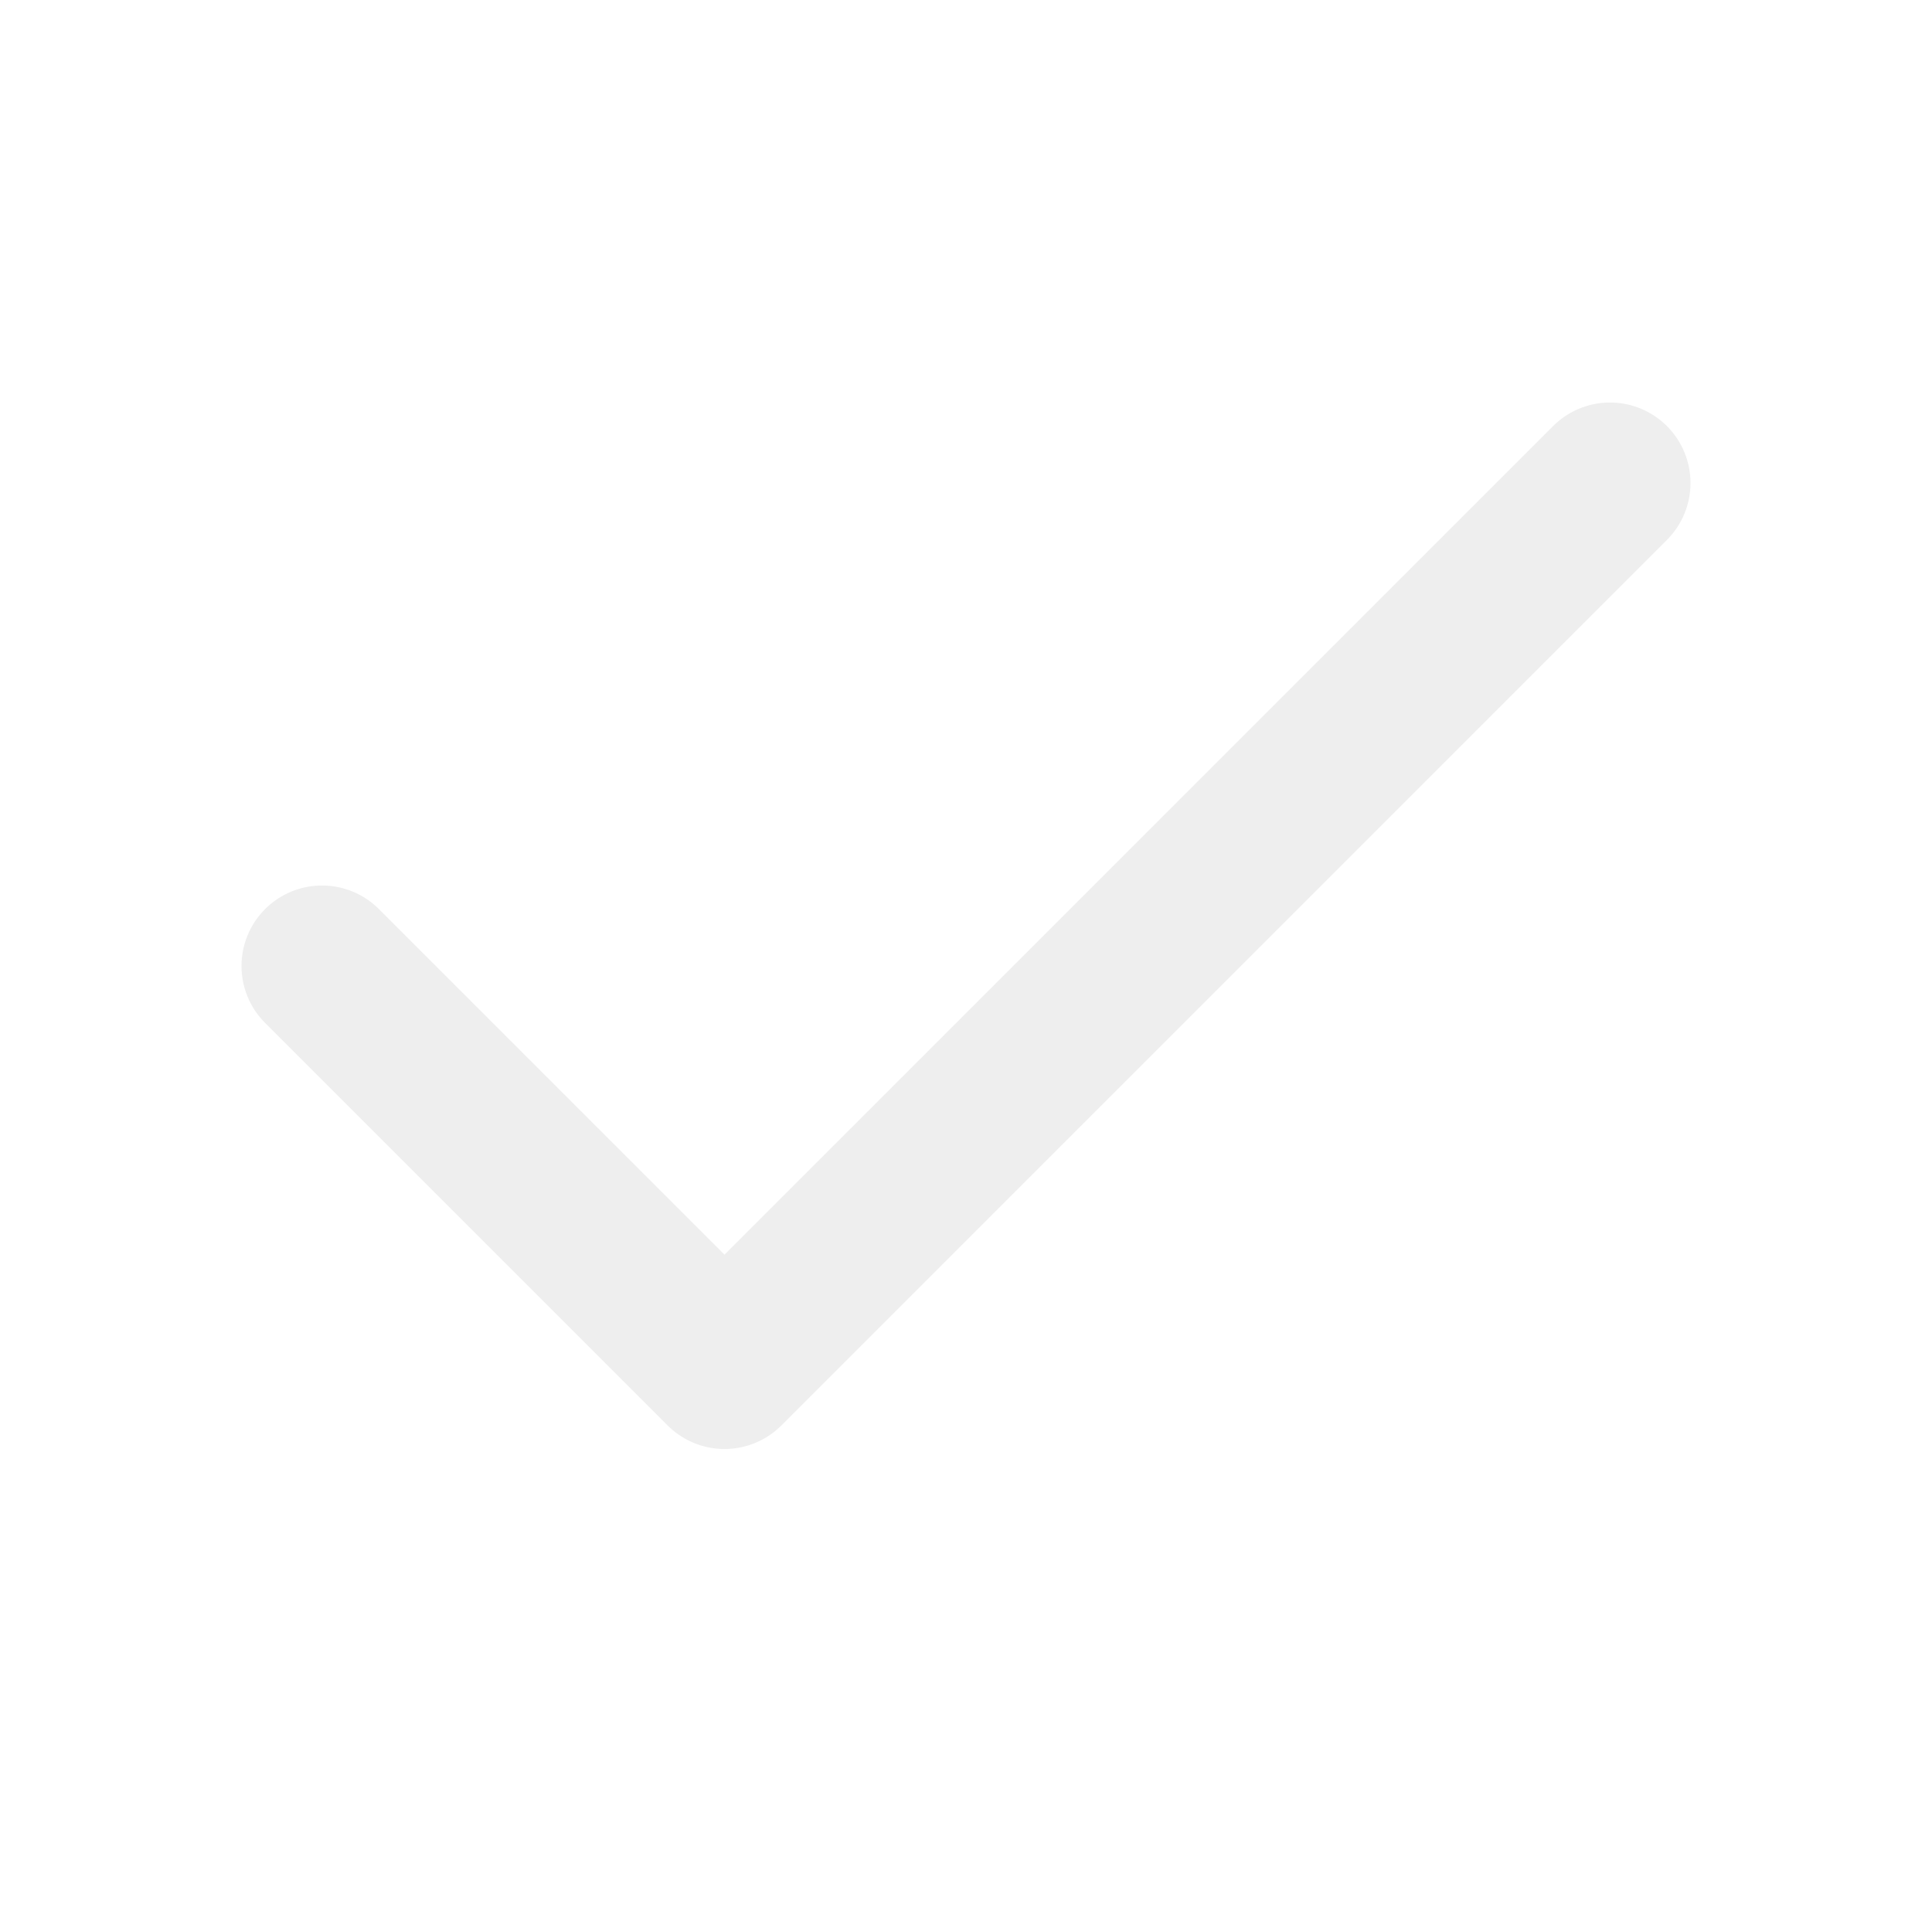
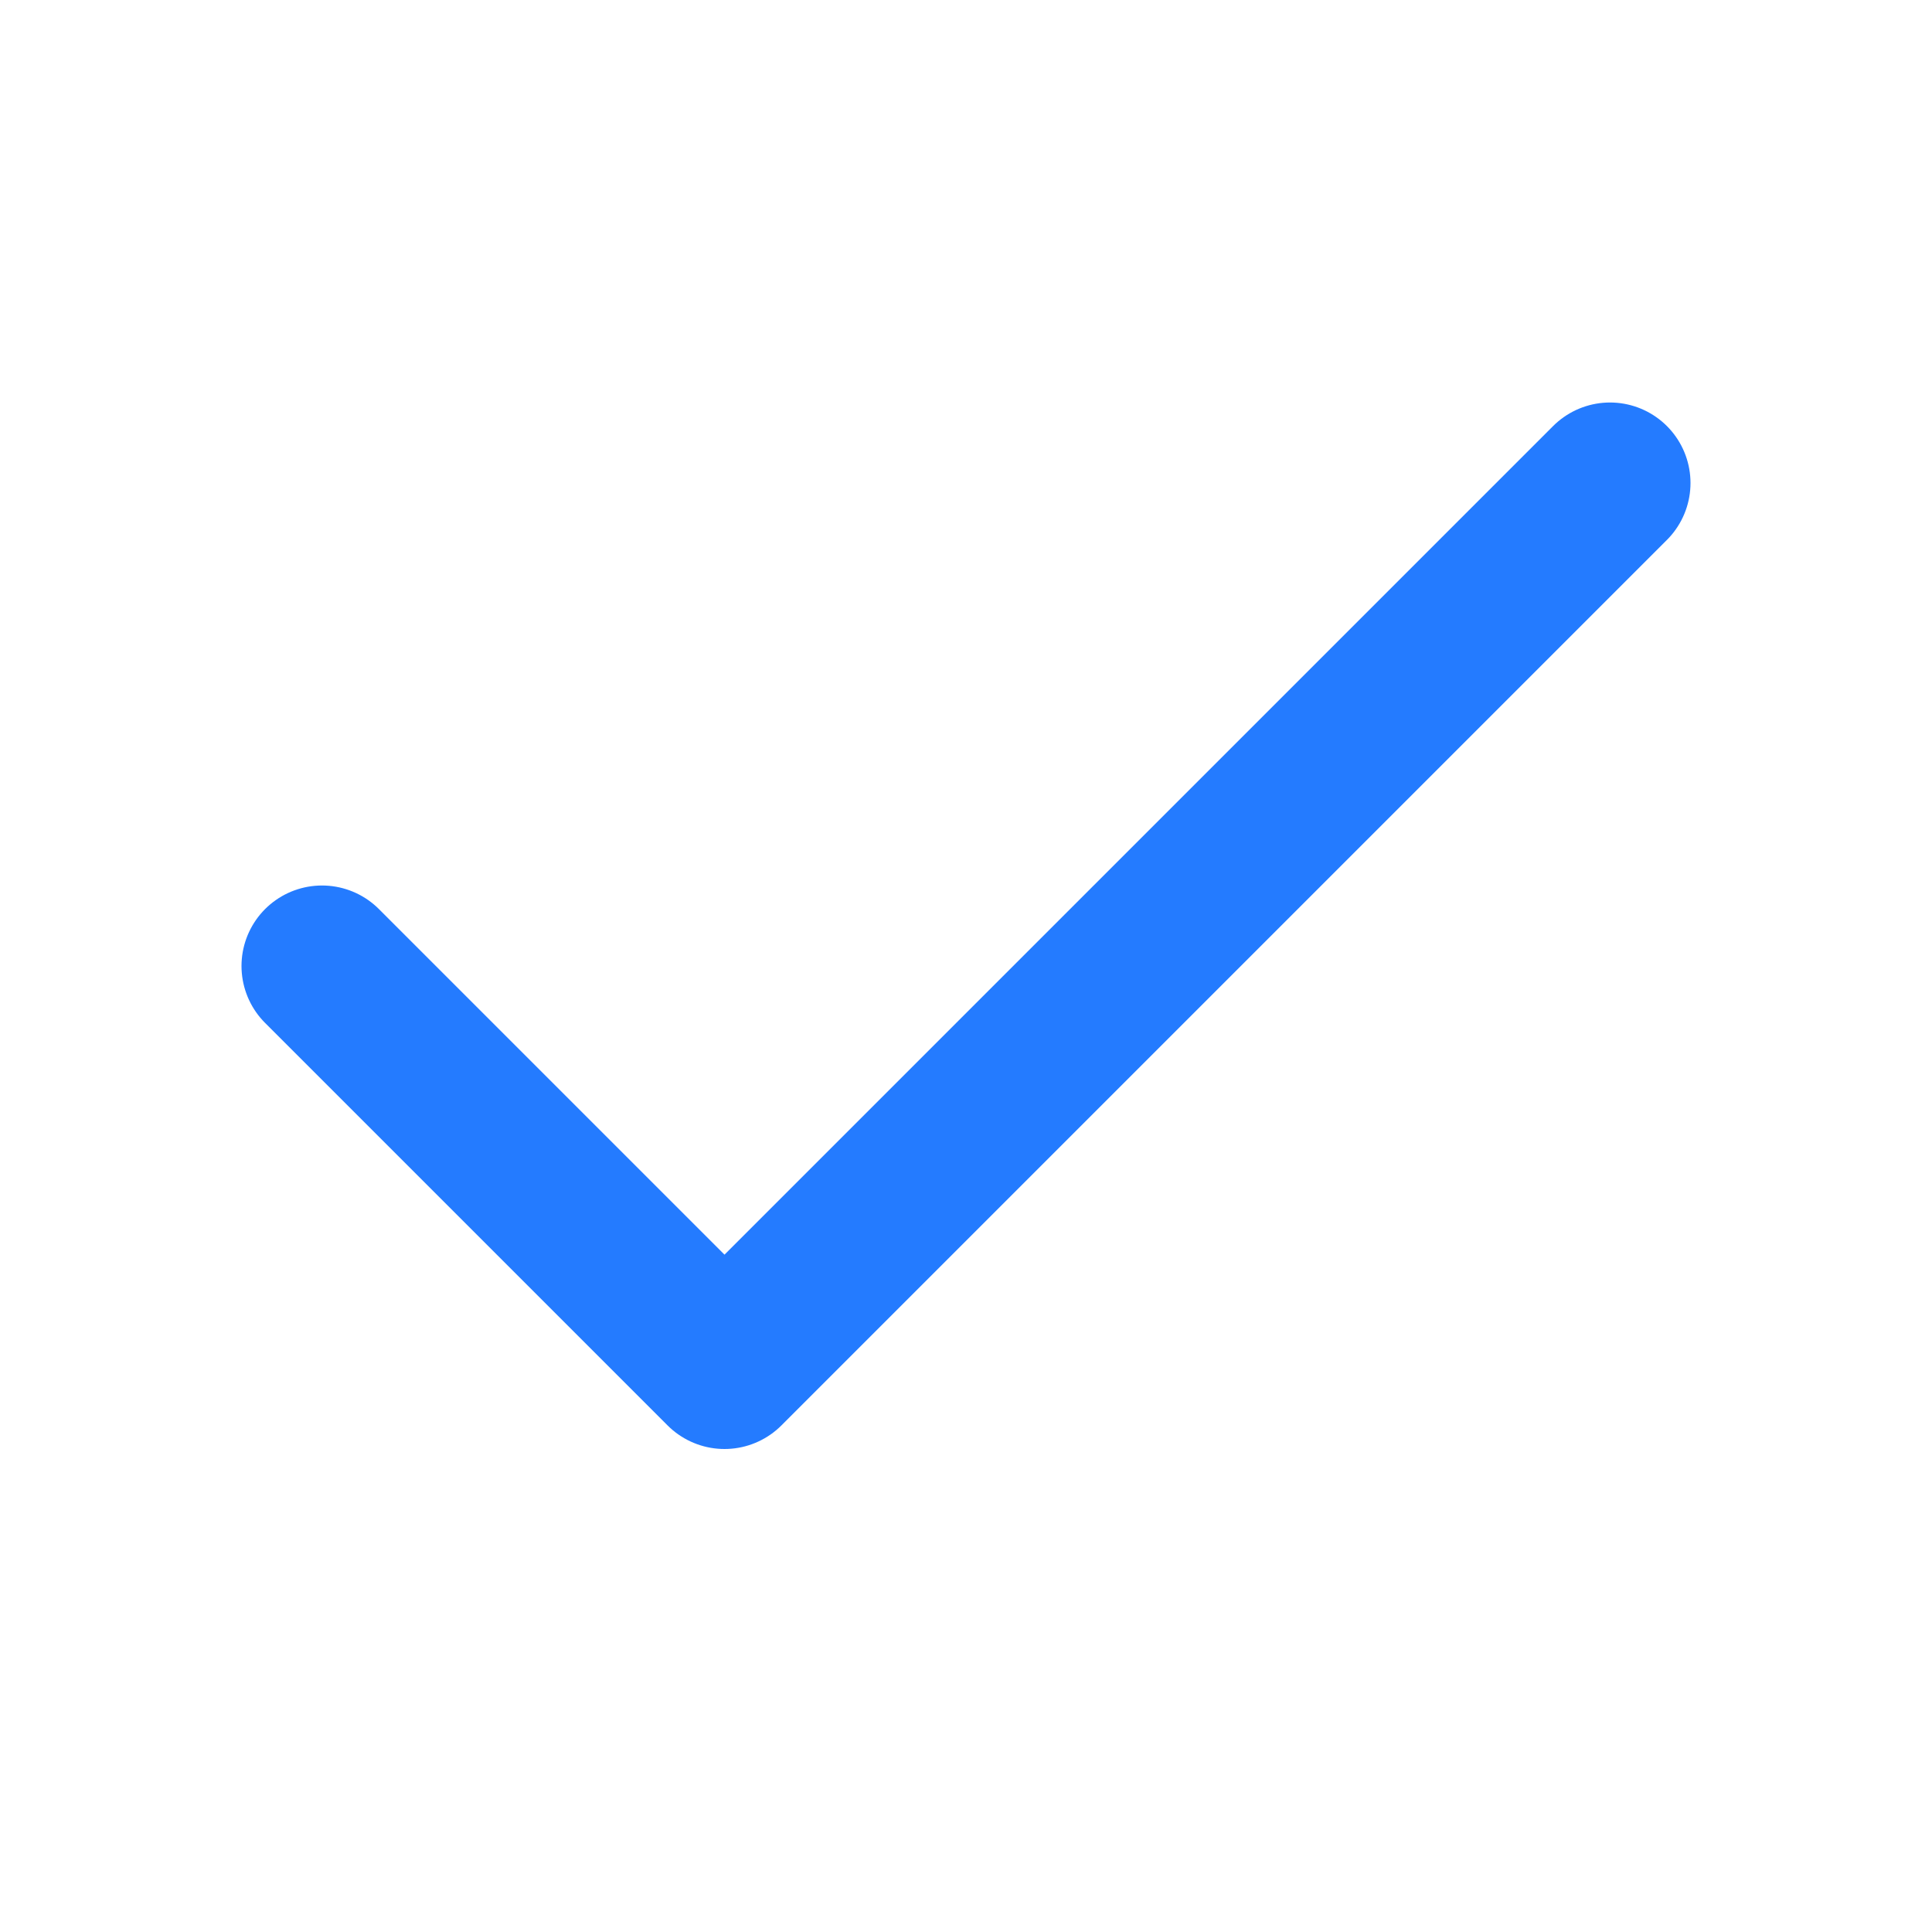
- <svg xmlns="http://www.w3.org/2000/svg" width="24" height="24" viewBox="0 0 24 24" fill="none" stroke="#EEEEEE" stroke-width="2" stroke-linecap="round" stroke-linejoin="round" class="lucide lucide-check-icon lucide-check">
+ <svg xmlns="http://www.w3.org/2000/svg" width="24" height="24" viewBox="0 0 24 24" fill="none" stroke="#247BFF" stroke-width="2" stroke-linecap="round" stroke-linejoin="round" class="lucide lucide-check-icon lucide-check">
  <path d="M20 6 9 17l-5-5" />
</svg>
